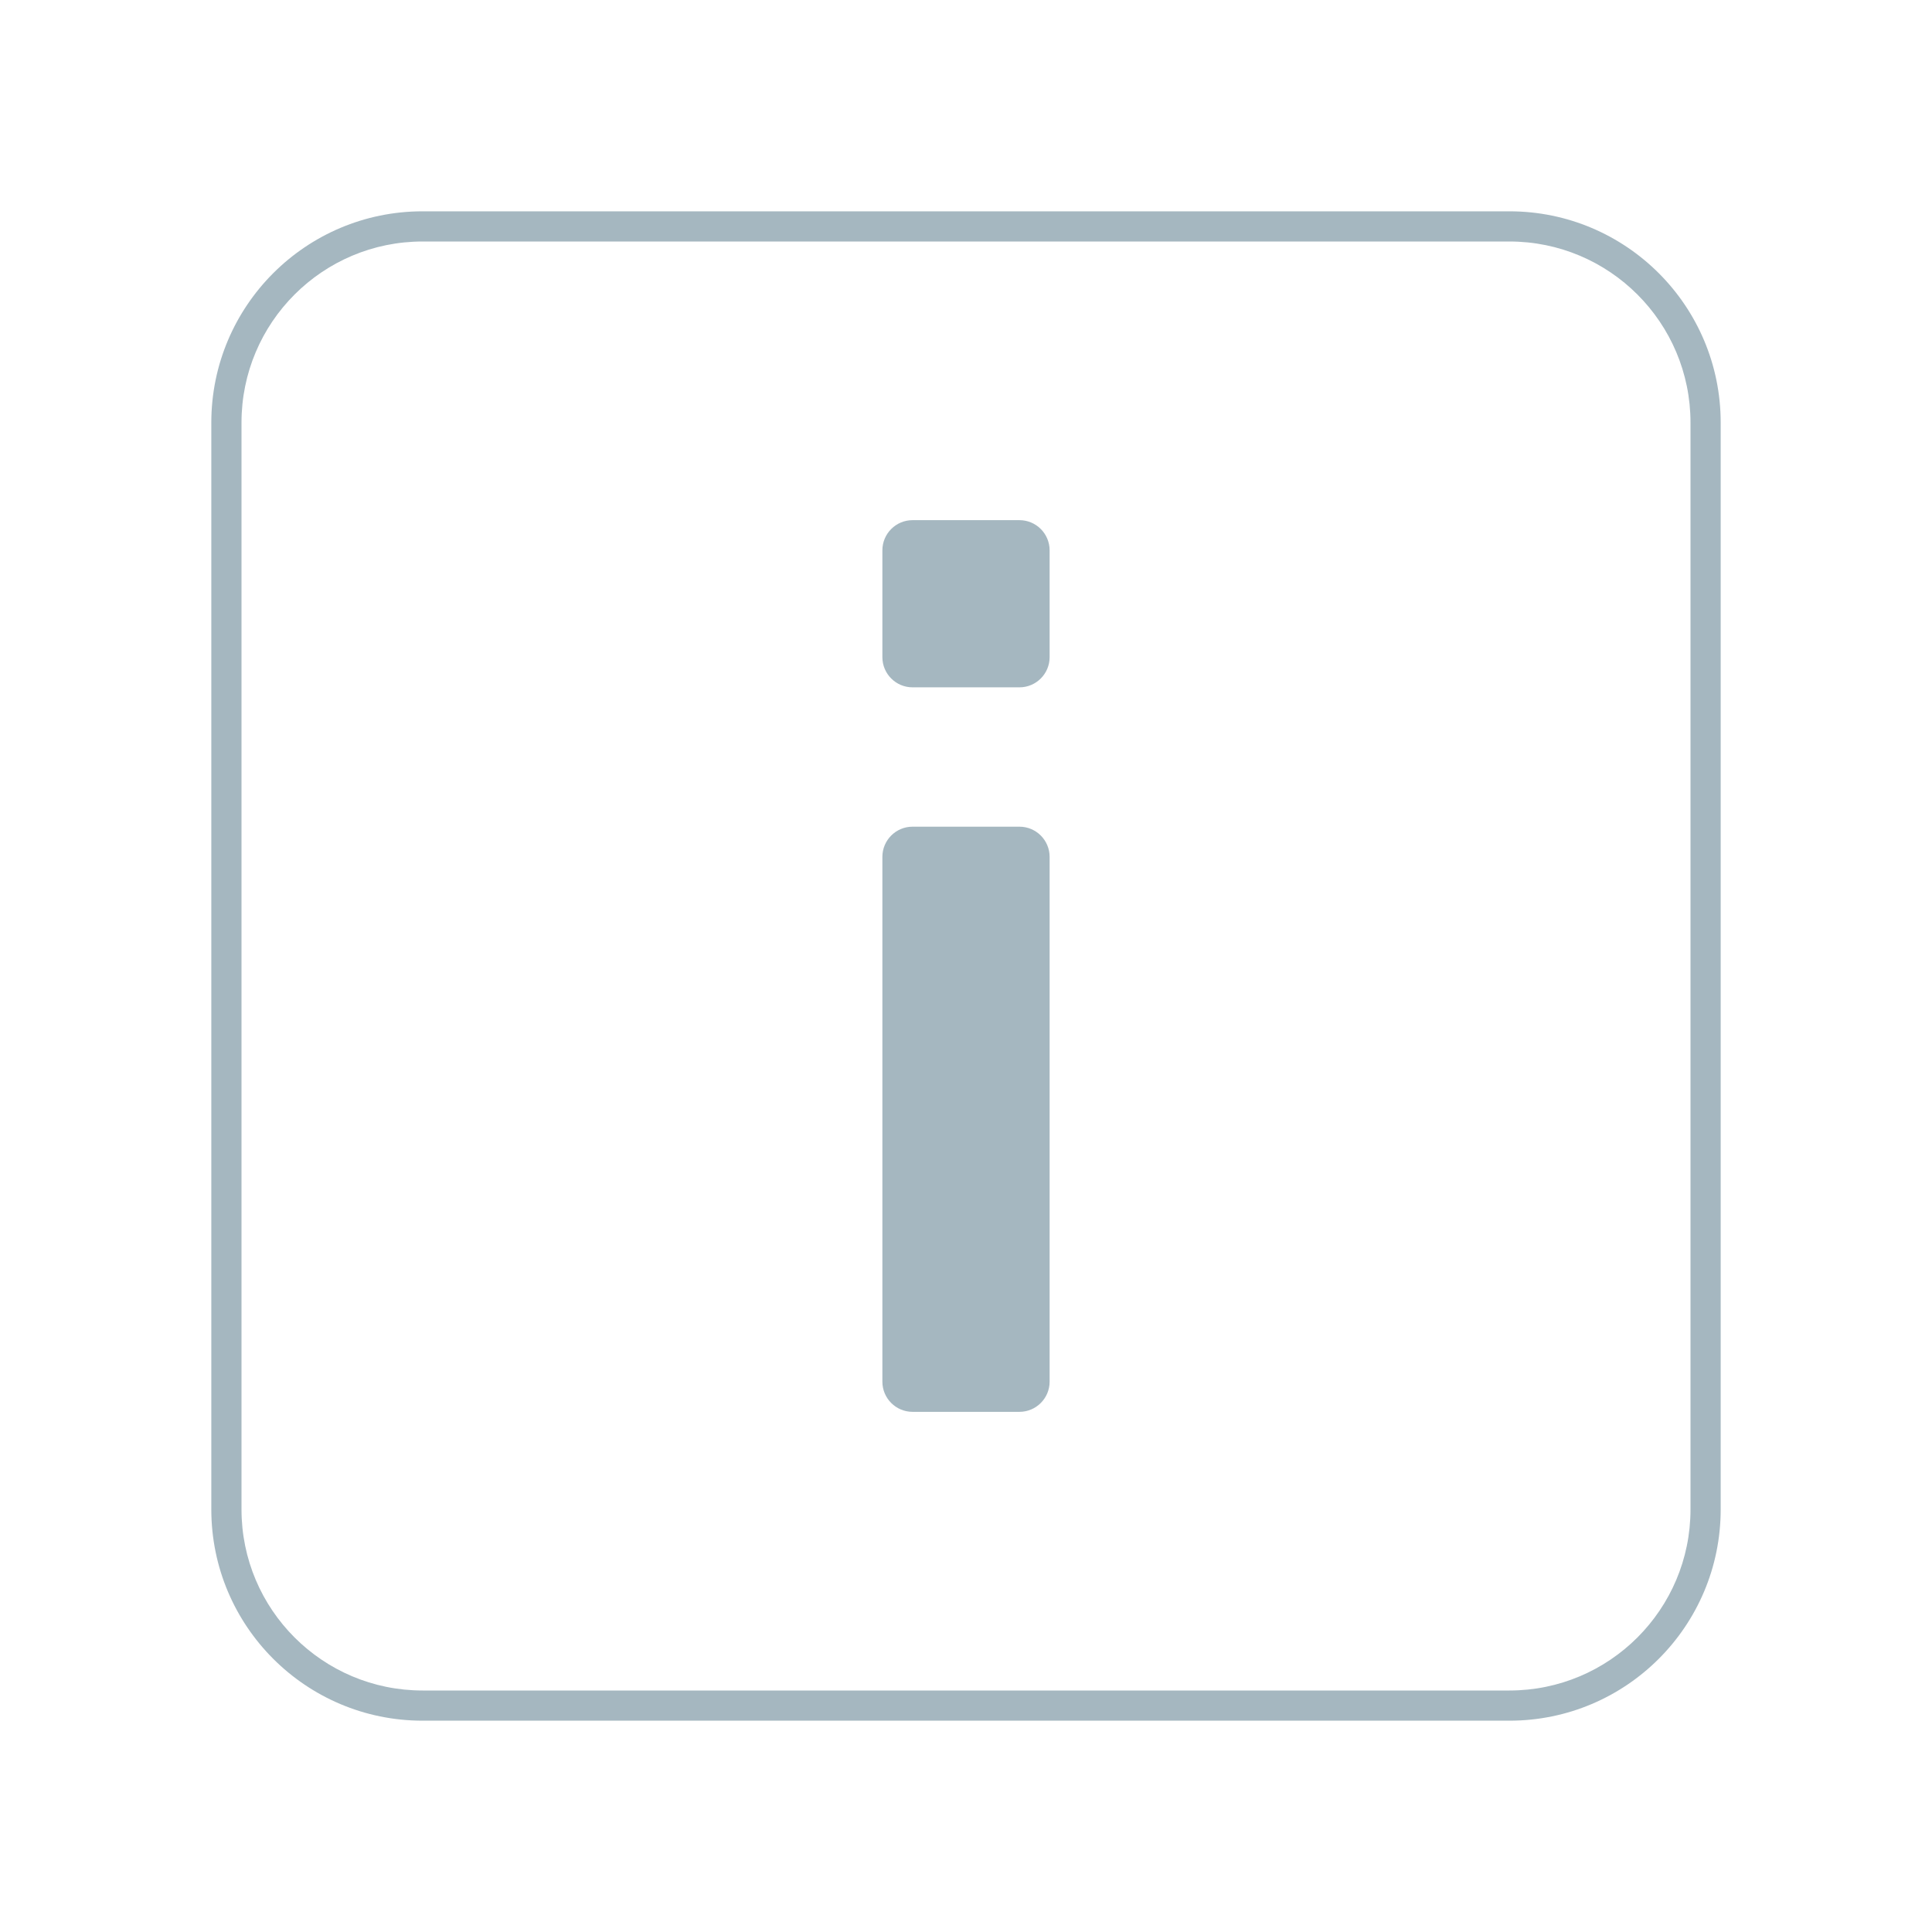
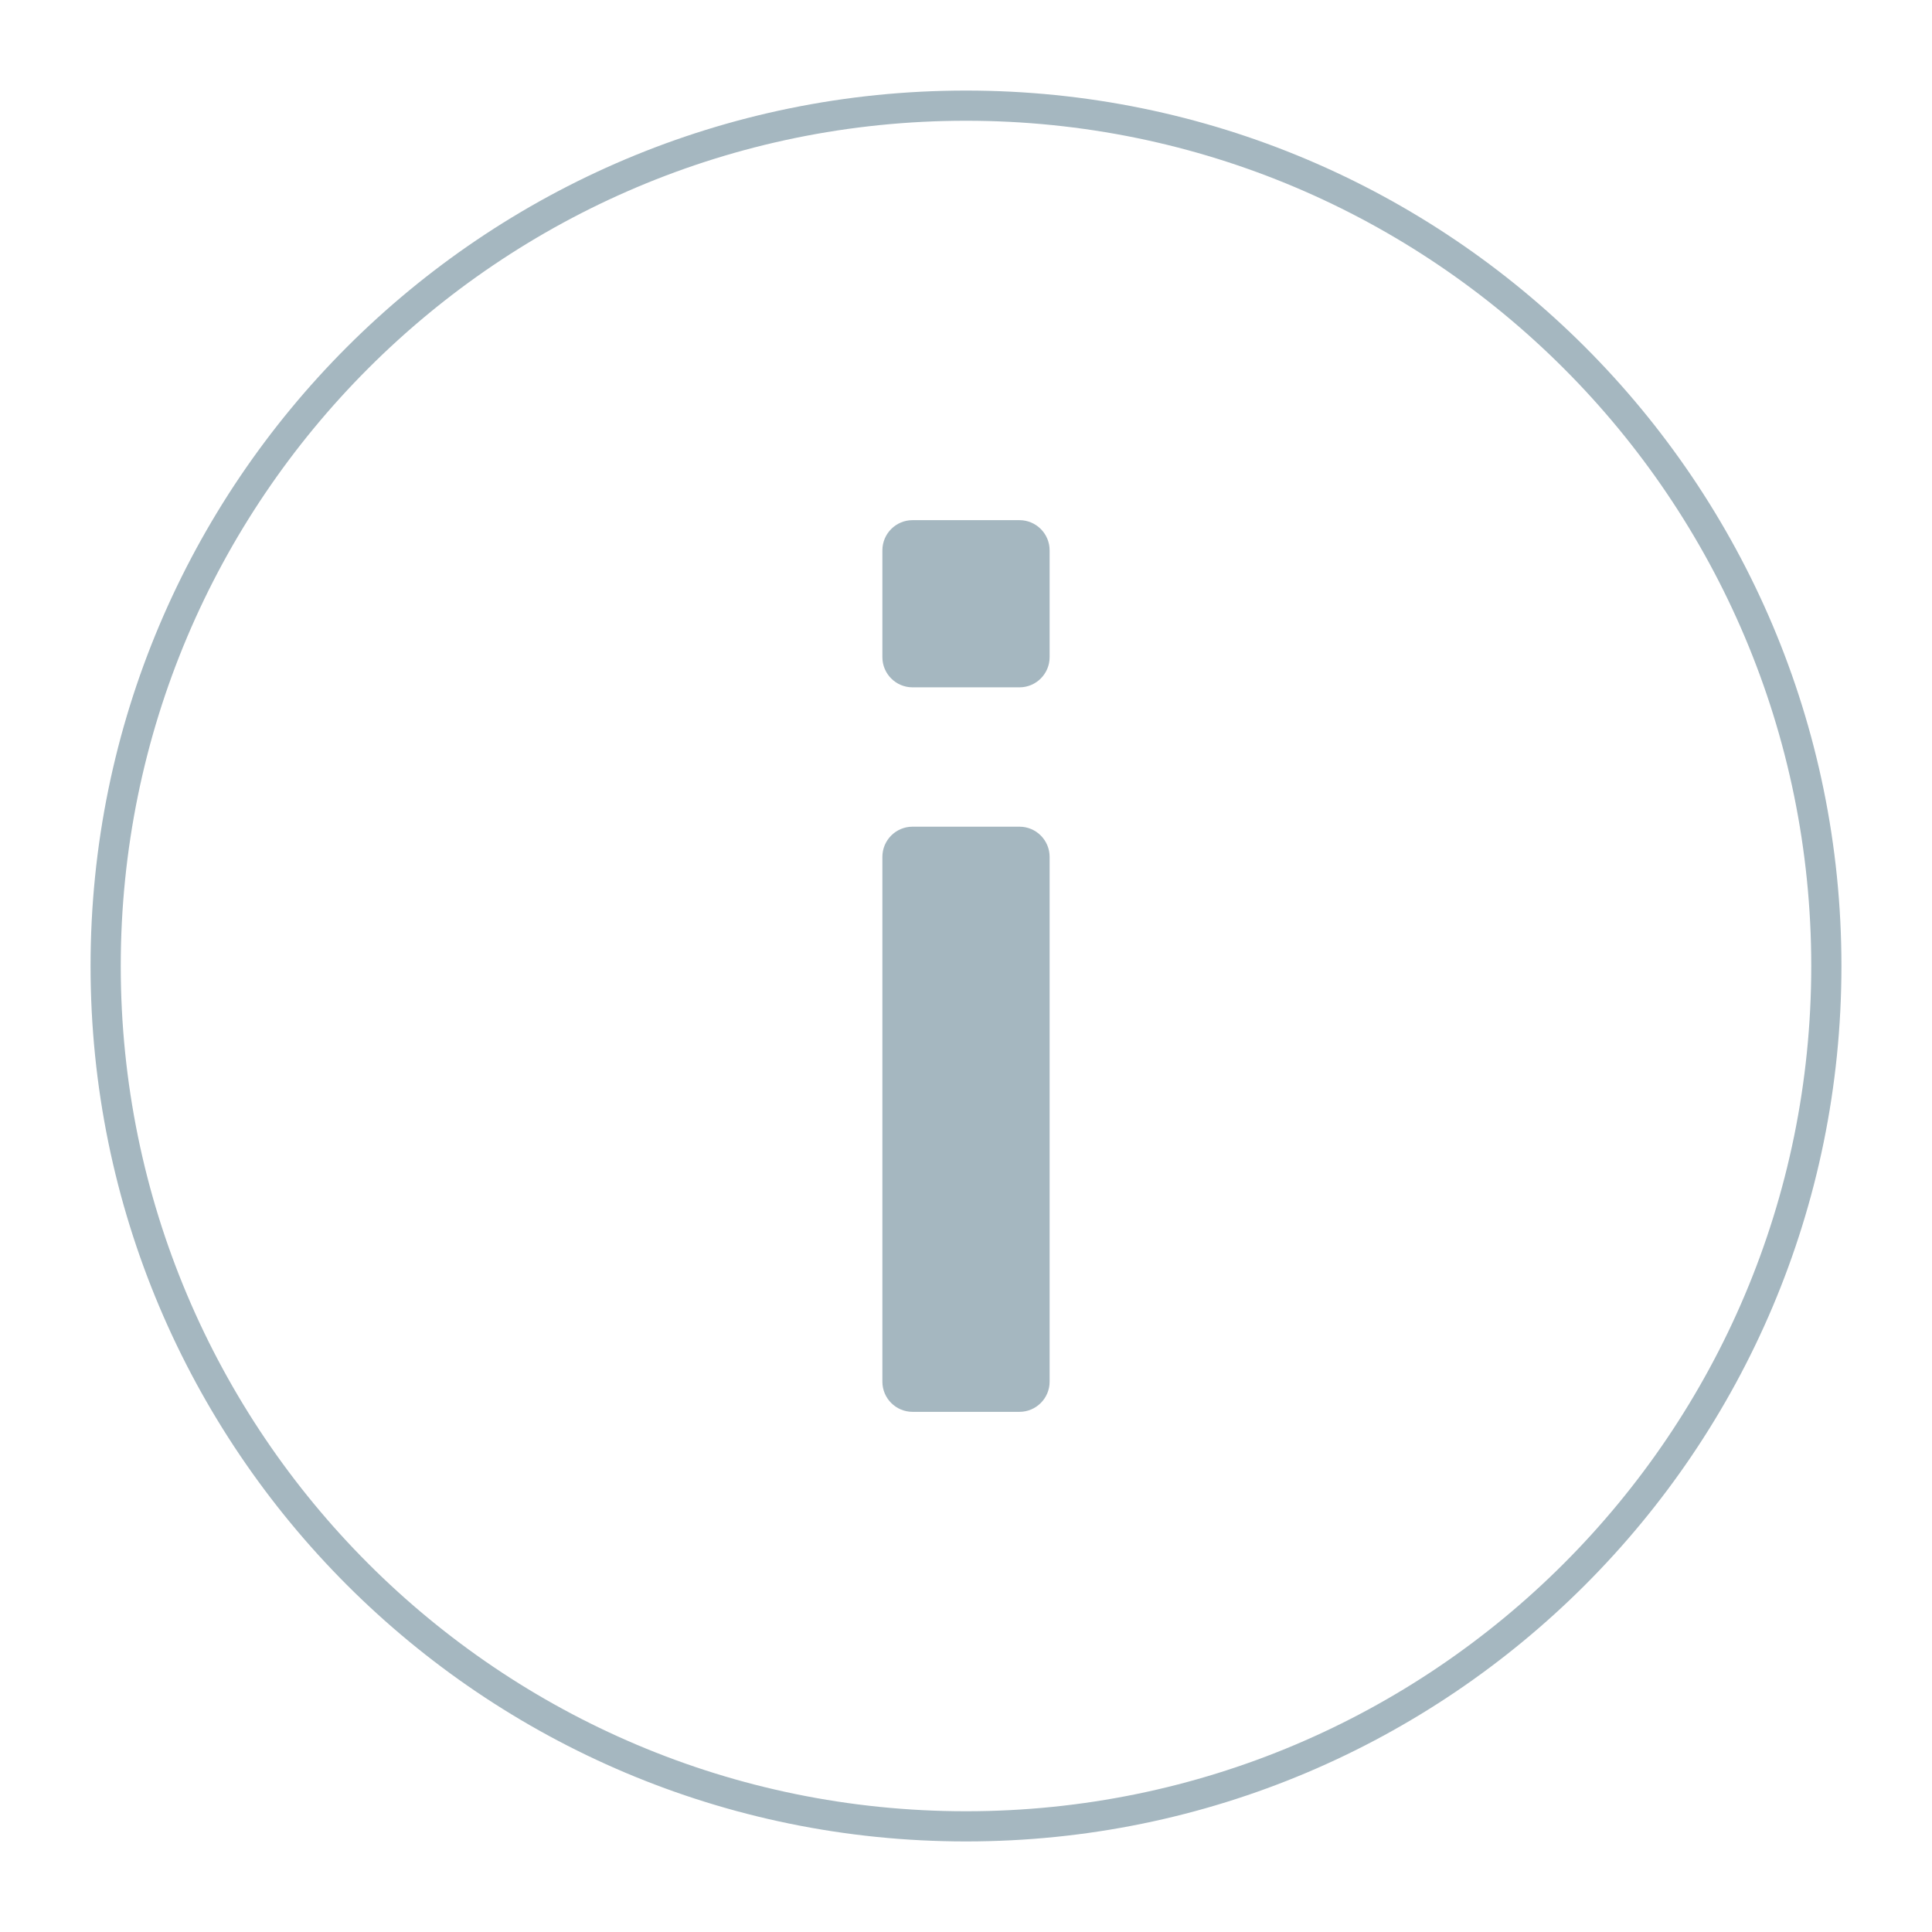
<svg xmlns="http://www.w3.org/2000/svg" width="64" height="64" fill="none" viewBox="0 0 64 64">
  <g class="64x64/Outline/info">
-     <path fill="#A5B7C0" fill-rule="evenodd" d="M50 7H14a7 7 0 0 0-7 7v36a7 7 0 0 0 7 7h36a7 7 0 0 0 7-7V14a7 7 0 0 0-7-7ZM8 14a6 6 0 0 1 6-6h36a6 6 0 0 1 6 6v36a6 6 0 0 1-6 6H14a6 6 0 0 1-6-6V14Zm21.23 4.231a1 1 0 0 1 1-1h3.54a1 1 0 0 1 1 1v3.538a1 1 0 0 1-1 1h-3.54a1 1 0 0 1-1-1v-3.538Zm0 10.154a1 1 0 0 1 1-1h3.54a1 1 0 0 1 1 1v17.384a1 1 0 0 1-1 1h-3.54a1 1 0 0 1-1-1V28.385Z" class="Primary" clip-rule="evenodd" />
+     <path fill="#A5B7C0" fill-rule="evenodd" d="M32 61c16.016 0 29-12.984 29-29S48.016 3 32 3 3 15.984 3 32s12.984 29 29 29Zm28-29c0 15.464-12.536 28-28 28S4 47.464 4 32 16.536 4 32 4s28 12.536 28 28ZM29.23 18.231a1 1 0 0 1 1-1h3.54a1 1 0 0 1 1 1v3.538a1 1 0 0 1-1 1h-3.54a1 1 0 0 1-1-1v-3.538Zm0 10.154a1 1 0 0 1 1-1h3.54a1 1 0 0 1 1 1v17.384a1 1 0 0 1-1 1h-3.54a1 1 0 0 1-1-1V28.385Z" class="Primary" clip-rule="evenodd" />
  </g>
</svg>
